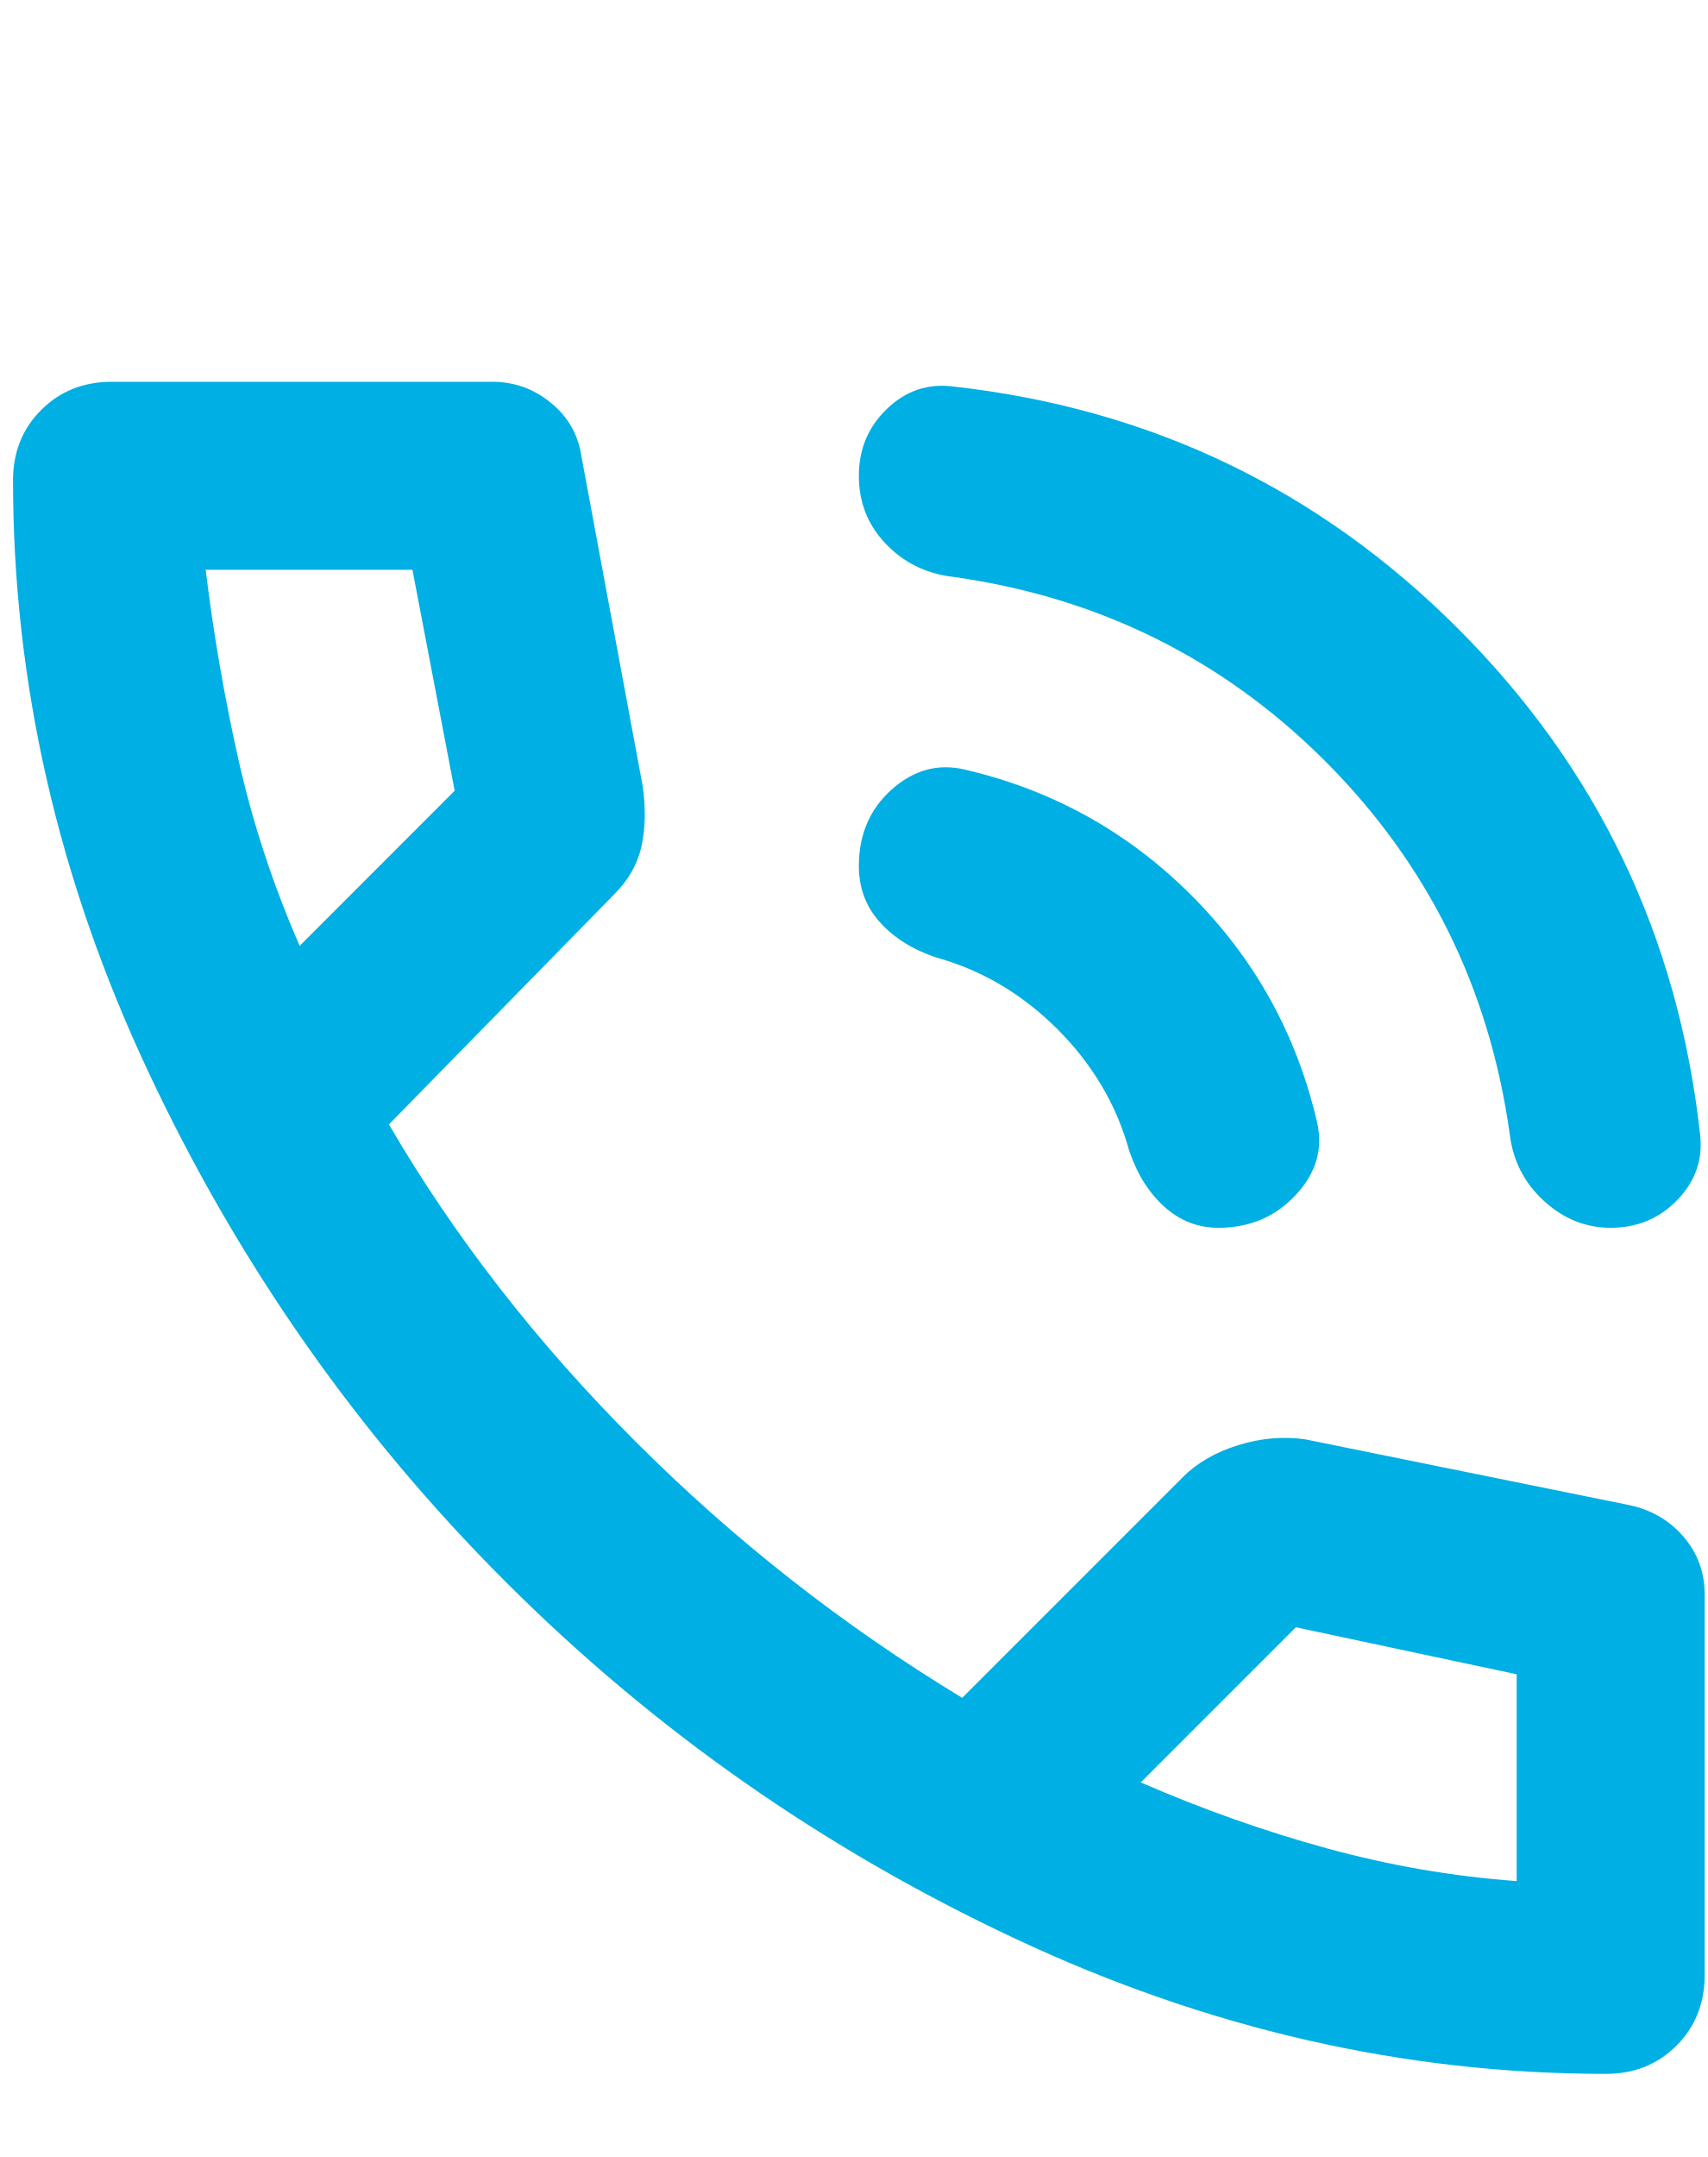
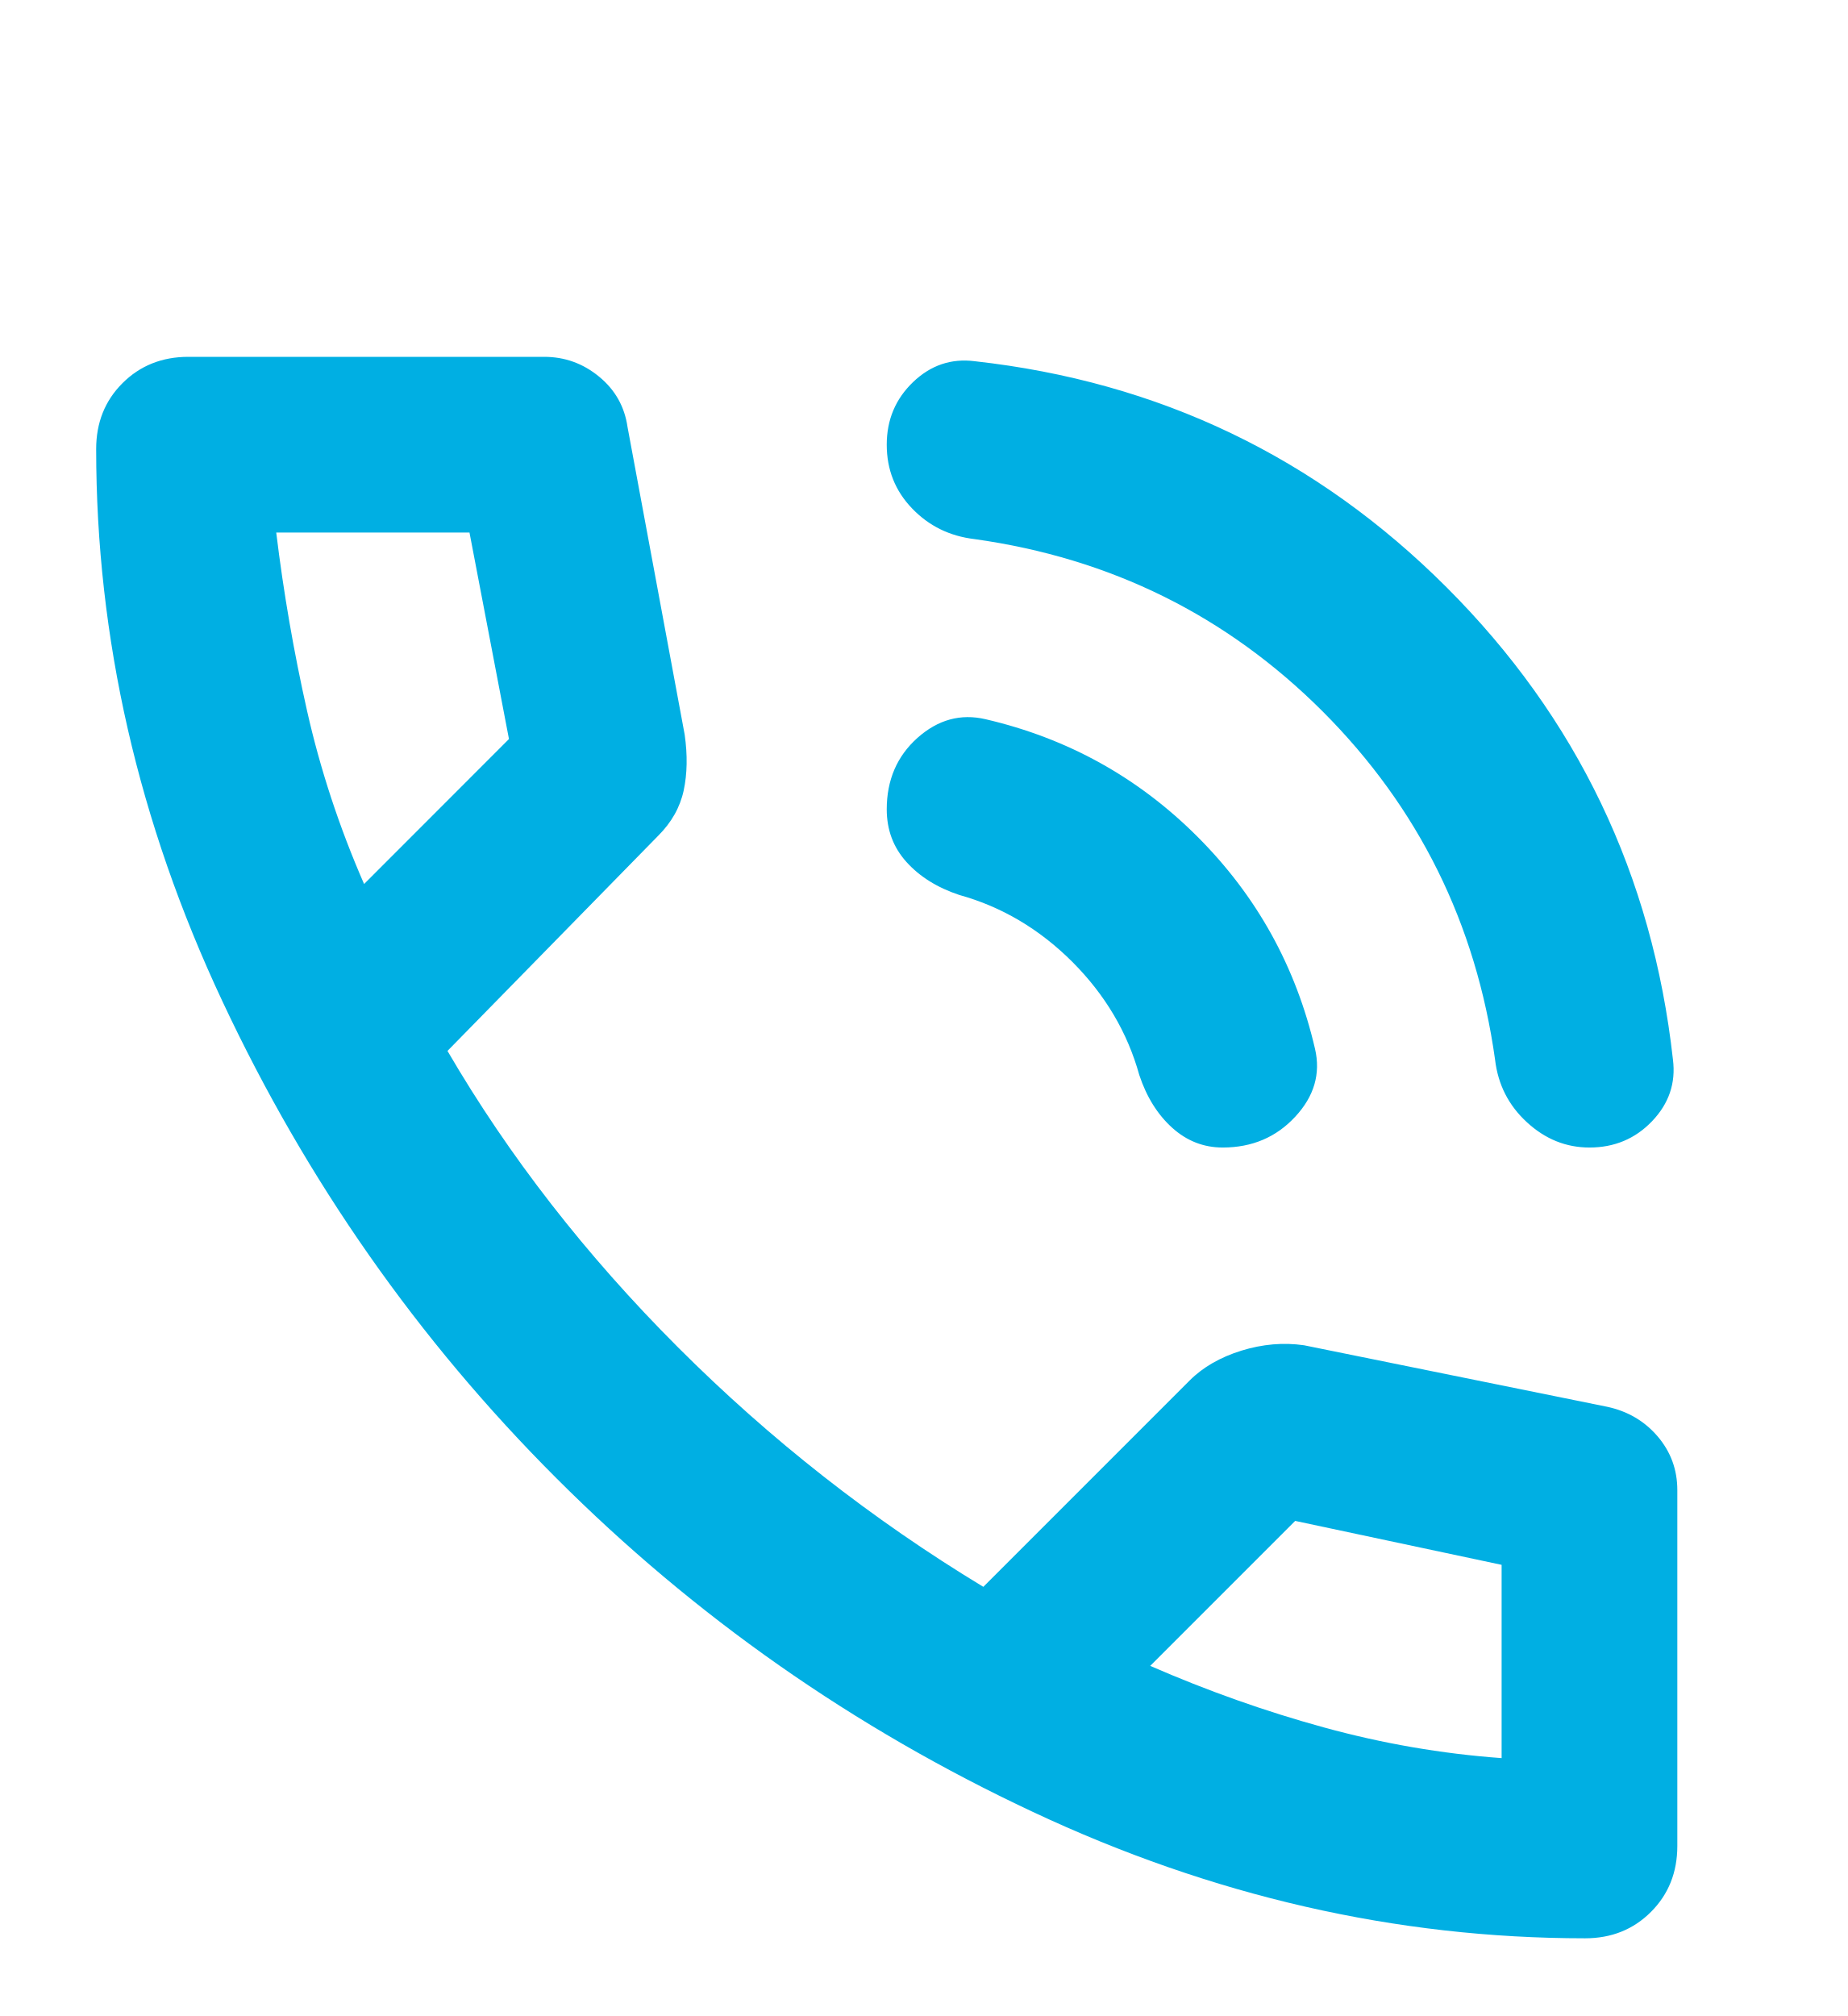
- <svg xmlns="http://www.w3.org/2000/svg" width="19" height="24" viewBox="0 0 19 24" fill="none">
+ <svg xmlns="http://www.w3.org/2000/svg" width="22" height="24" viewBox="0 0 20 24" fill="none">
  <path d="M17.925 13.661C17.646 13.661 17.398 13.561 17.18 13.36C16.962 13.16 16.836 12.912 16.801 12.615C16.574 10.994 15.89 9.613 14.749 8.47C13.607 7.329 12.225 6.645 10.604 6.418C10.307 6.383 10.059 6.261 9.859 6.052C9.658 5.843 9.558 5.59 9.558 5.294C9.558 4.998 9.662 4.749 9.872 4.548C10.081 4.348 10.325 4.265 10.604 4.3C12.8 4.544 14.674 5.442 16.226 6.994C17.777 8.545 18.675 10.419 18.919 12.615C18.954 12.894 18.871 13.138 18.67 13.348C18.47 13.557 18.221 13.661 17.925 13.661ZM13.558 13.661C13.332 13.661 13.131 13.583 12.957 13.426C12.783 13.269 12.652 13.06 12.565 12.798C12.425 12.293 12.16 11.844 11.768 11.451C11.375 11.059 10.926 10.794 10.421 10.654C10.159 10.567 9.95 10.436 9.793 10.262C9.636 10.088 9.558 9.879 9.558 9.635C9.558 9.286 9.68 9.002 9.924 8.784C10.168 8.567 10.438 8.493 10.734 8.562C11.711 8.789 12.552 9.255 13.258 9.961C13.964 10.667 14.43 11.508 14.657 12.485C14.726 12.781 14.648 13.051 14.421 13.295C14.195 13.539 13.907 13.661 13.558 13.661ZM17.873 23.075C15.624 23.075 13.432 22.573 11.297 21.57C9.161 20.569 7.27 19.244 5.623 17.596C3.975 15.949 2.651 14.058 1.649 11.922C0.646 9.787 0.145 7.595 0.145 5.346C0.145 5.032 0.249 4.771 0.458 4.562C0.667 4.353 0.929 4.248 1.243 4.248H5.479C5.723 4.248 5.941 4.326 6.132 4.483C6.324 4.64 6.437 4.841 6.472 5.085L7.152 8.745C7.187 8.99 7.183 9.212 7.14 9.412C7.096 9.613 6.995 9.791 6.838 9.948L4.328 12.511C5.06 13.766 5.976 14.943 7.074 16.041C8.172 17.139 9.383 18.089 10.708 18.891L13.166 16.433C13.323 16.276 13.528 16.158 13.781 16.079C14.034 16.001 14.282 15.98 14.526 16.015L18.134 16.747C18.378 16.799 18.579 16.916 18.736 17.099C18.893 17.283 18.971 17.496 18.971 17.74V21.976C18.971 22.29 18.866 22.552 18.657 22.761C18.448 22.97 18.187 23.075 17.873 23.075ZM3.335 10.524L5.06 8.798L4.59 6.34H2.289C2.376 7.055 2.498 7.761 2.655 8.458C2.812 9.155 3.038 9.844 3.335 10.524ZM16.879 20.93V18.629L14.421 18.106L12.695 19.832C13.375 20.128 14.064 20.373 14.761 20.564C15.459 20.756 16.165 20.878 16.879 20.93Z" fill="#00AFE3" />
</svg>
